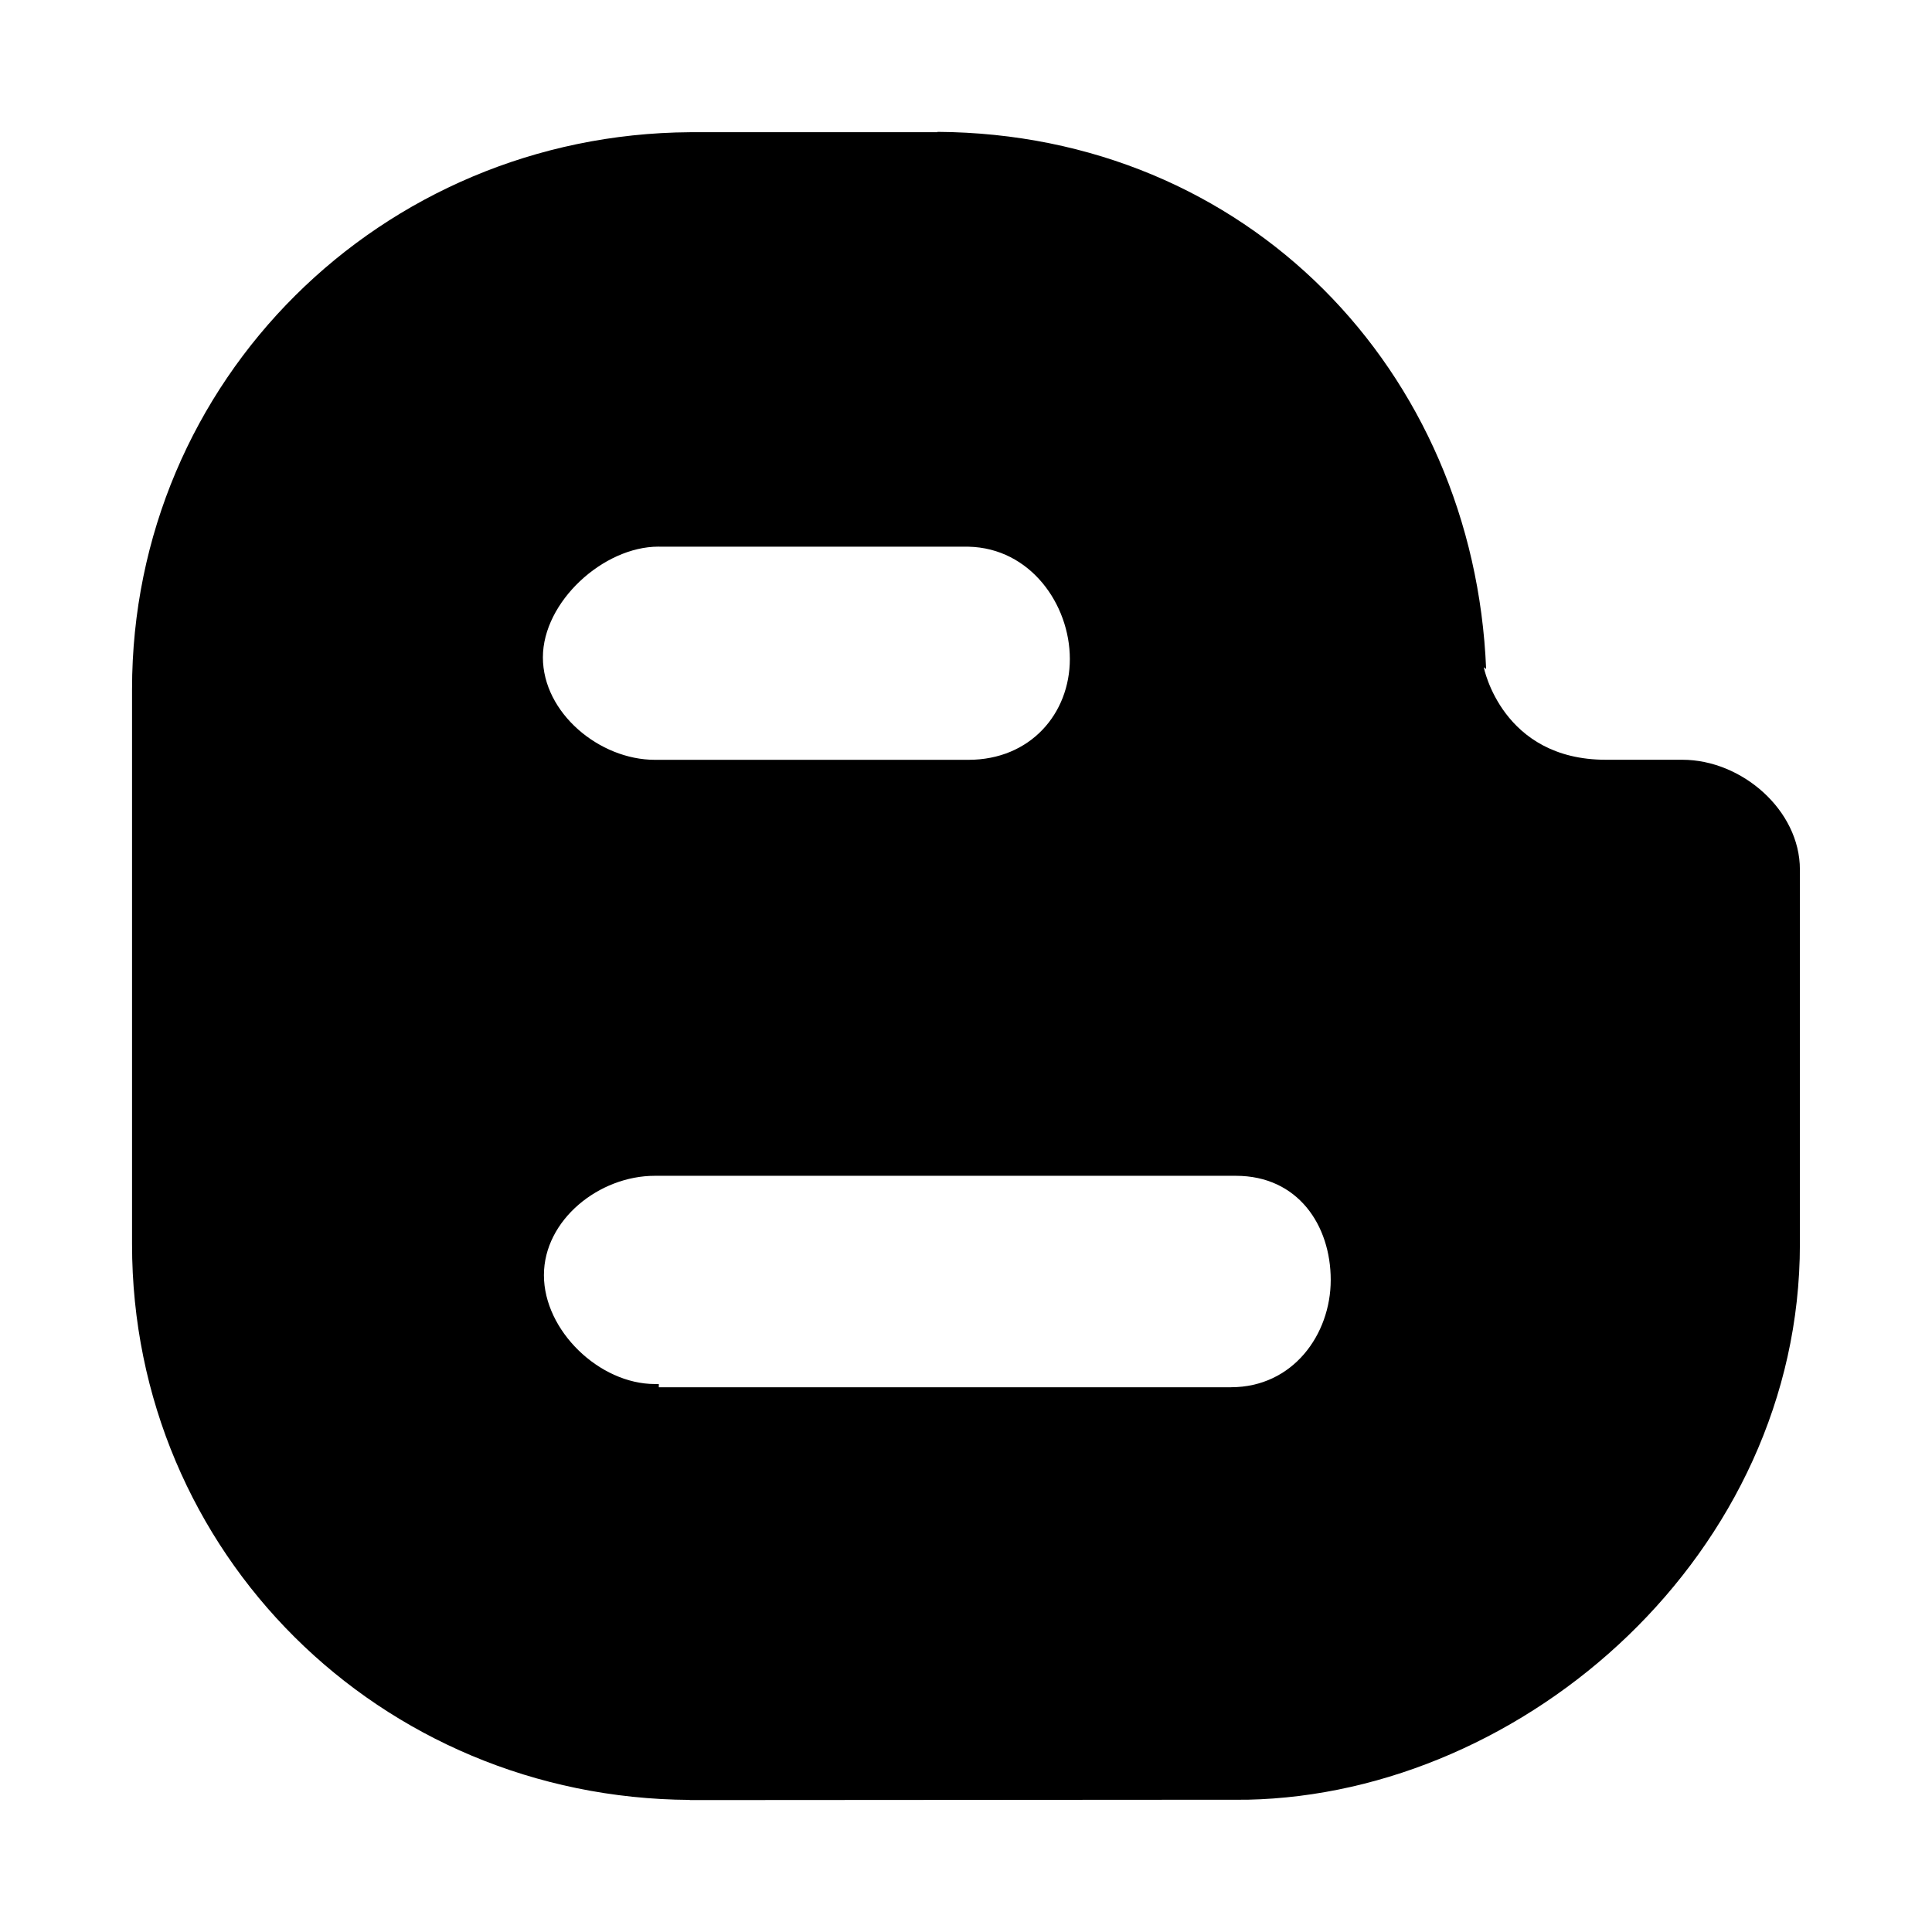
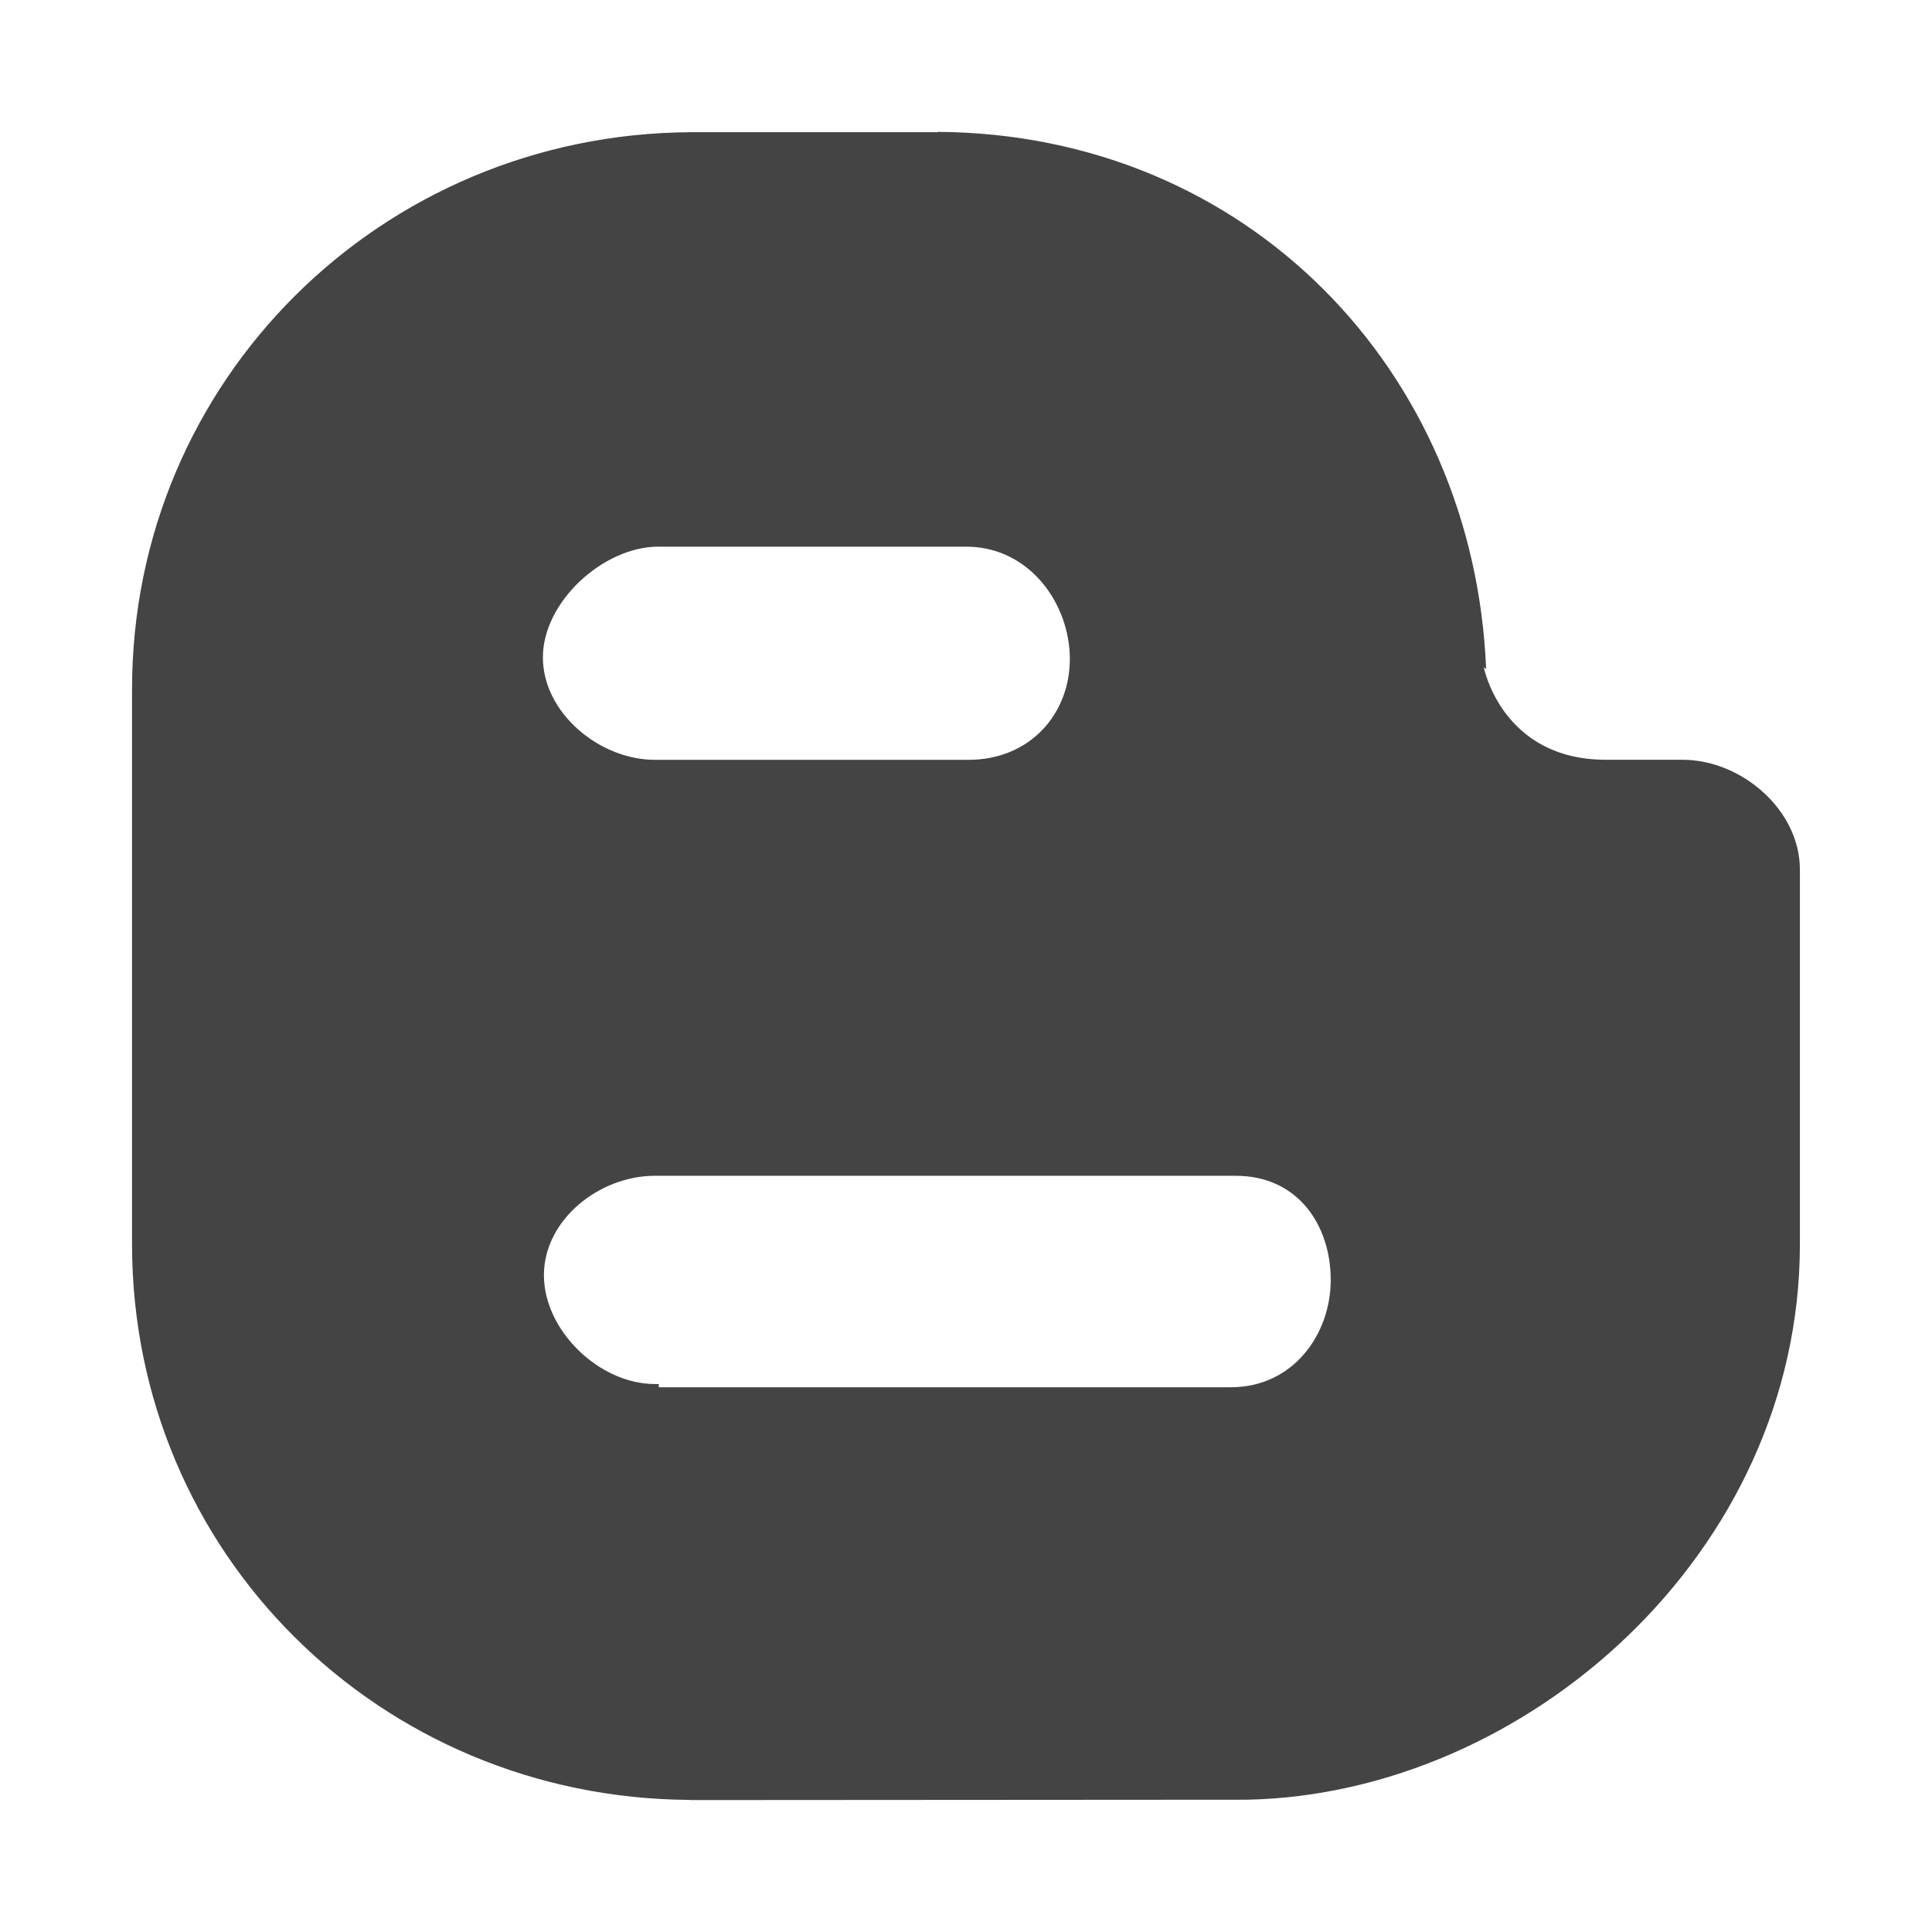
<svg xmlns="http://www.w3.org/2000/svg" version="1.1" width="32" height="32" viewBox="0 0 32 32">
-   <path d="M27.866 12.584h-1.051c0 0-0.187 0-0.217 0-1.724 0-2.022-1.532-2.022-1.532l0.039 0.029c-0.201-4.941-3.956-8.865-9.087-8.897v0.006h-4.101c-5.114 0.033-9.24 4.108-9.24 9.226 0 0.021 0-0.018 0-0.018v0 9.21c0 5.114 4.104 9.174 9.237 9.204v0.003l9.235-0.006c4.618-0.096 9.153-4.087 9.153-9.201v0-6.206c0-0.982-0.962-1.818-1.947-1.818zM10.907 9.053c0.015 0 0.004 0.002 0.004 0.002v0h5.13c1.025 0.022 1.679 0.956 1.679 1.86s-0.654 1.67-1.679 1.67v0h-5.13c0 0-0.051 0-0.064 0-0.92 0-1.855-0.779-1.855-1.697s0.998-1.834 1.915-1.834zM20.388 22.978v0h-9.476v-0.054c0 0-0.051 0-0.064 0-0.92 0-1.839-0.884-1.839-1.803 0-0.917 0.916-1.646 1.836-1.646 0.014 0 0.051 0 0.051 0h9.574c1.028 0 1.571 0.819 1.571 1.725 0 0.902-0.625 1.777-1.652 1.777z" />
+   <path fill="#444" d="M27.866 12.584h-1.051c0 0-0.187 0-0.217 0-1.724 0-2.022-1.532-2.022-1.532l0.039 0.029c-0.201-4.941-3.956-8.865-9.087-8.897v0.006h-4.101c-5.114 0.033-9.24 4.108-9.24 9.226 0 0.021 0-0.018 0-0.018v0 9.21c0 5.114 4.104 9.174 9.237 9.204v0.003l9.235-0.006c4.618-0.096 9.153-4.087 9.153-9.201v0-6.206c0-0.982-0.962-1.818-1.947-1.818zM10.907 9.053c0.015 0 0.004 0.002 0.004 0.002v0h5.13c1.025 0.022 1.679 0.956 1.679 1.86s-0.654 1.67-1.679 1.67v0h-5.13c0 0-0.051 0-0.064 0-0.92 0-1.855-0.779-1.855-1.697s0.998-1.834 1.915-1.834zM20.388 22.978v0h-9.476v-0.054c0 0-0.051 0-0.064 0-0.92 0-1.839-0.884-1.839-1.803 0-0.917 0.916-1.646 1.836-1.646 0.014 0 0.051 0 0.051 0h9.574c1.028 0 1.571 0.819 1.571 1.725 0 0.902-0.625 1.777-1.652 1.777z" />
</svg>
